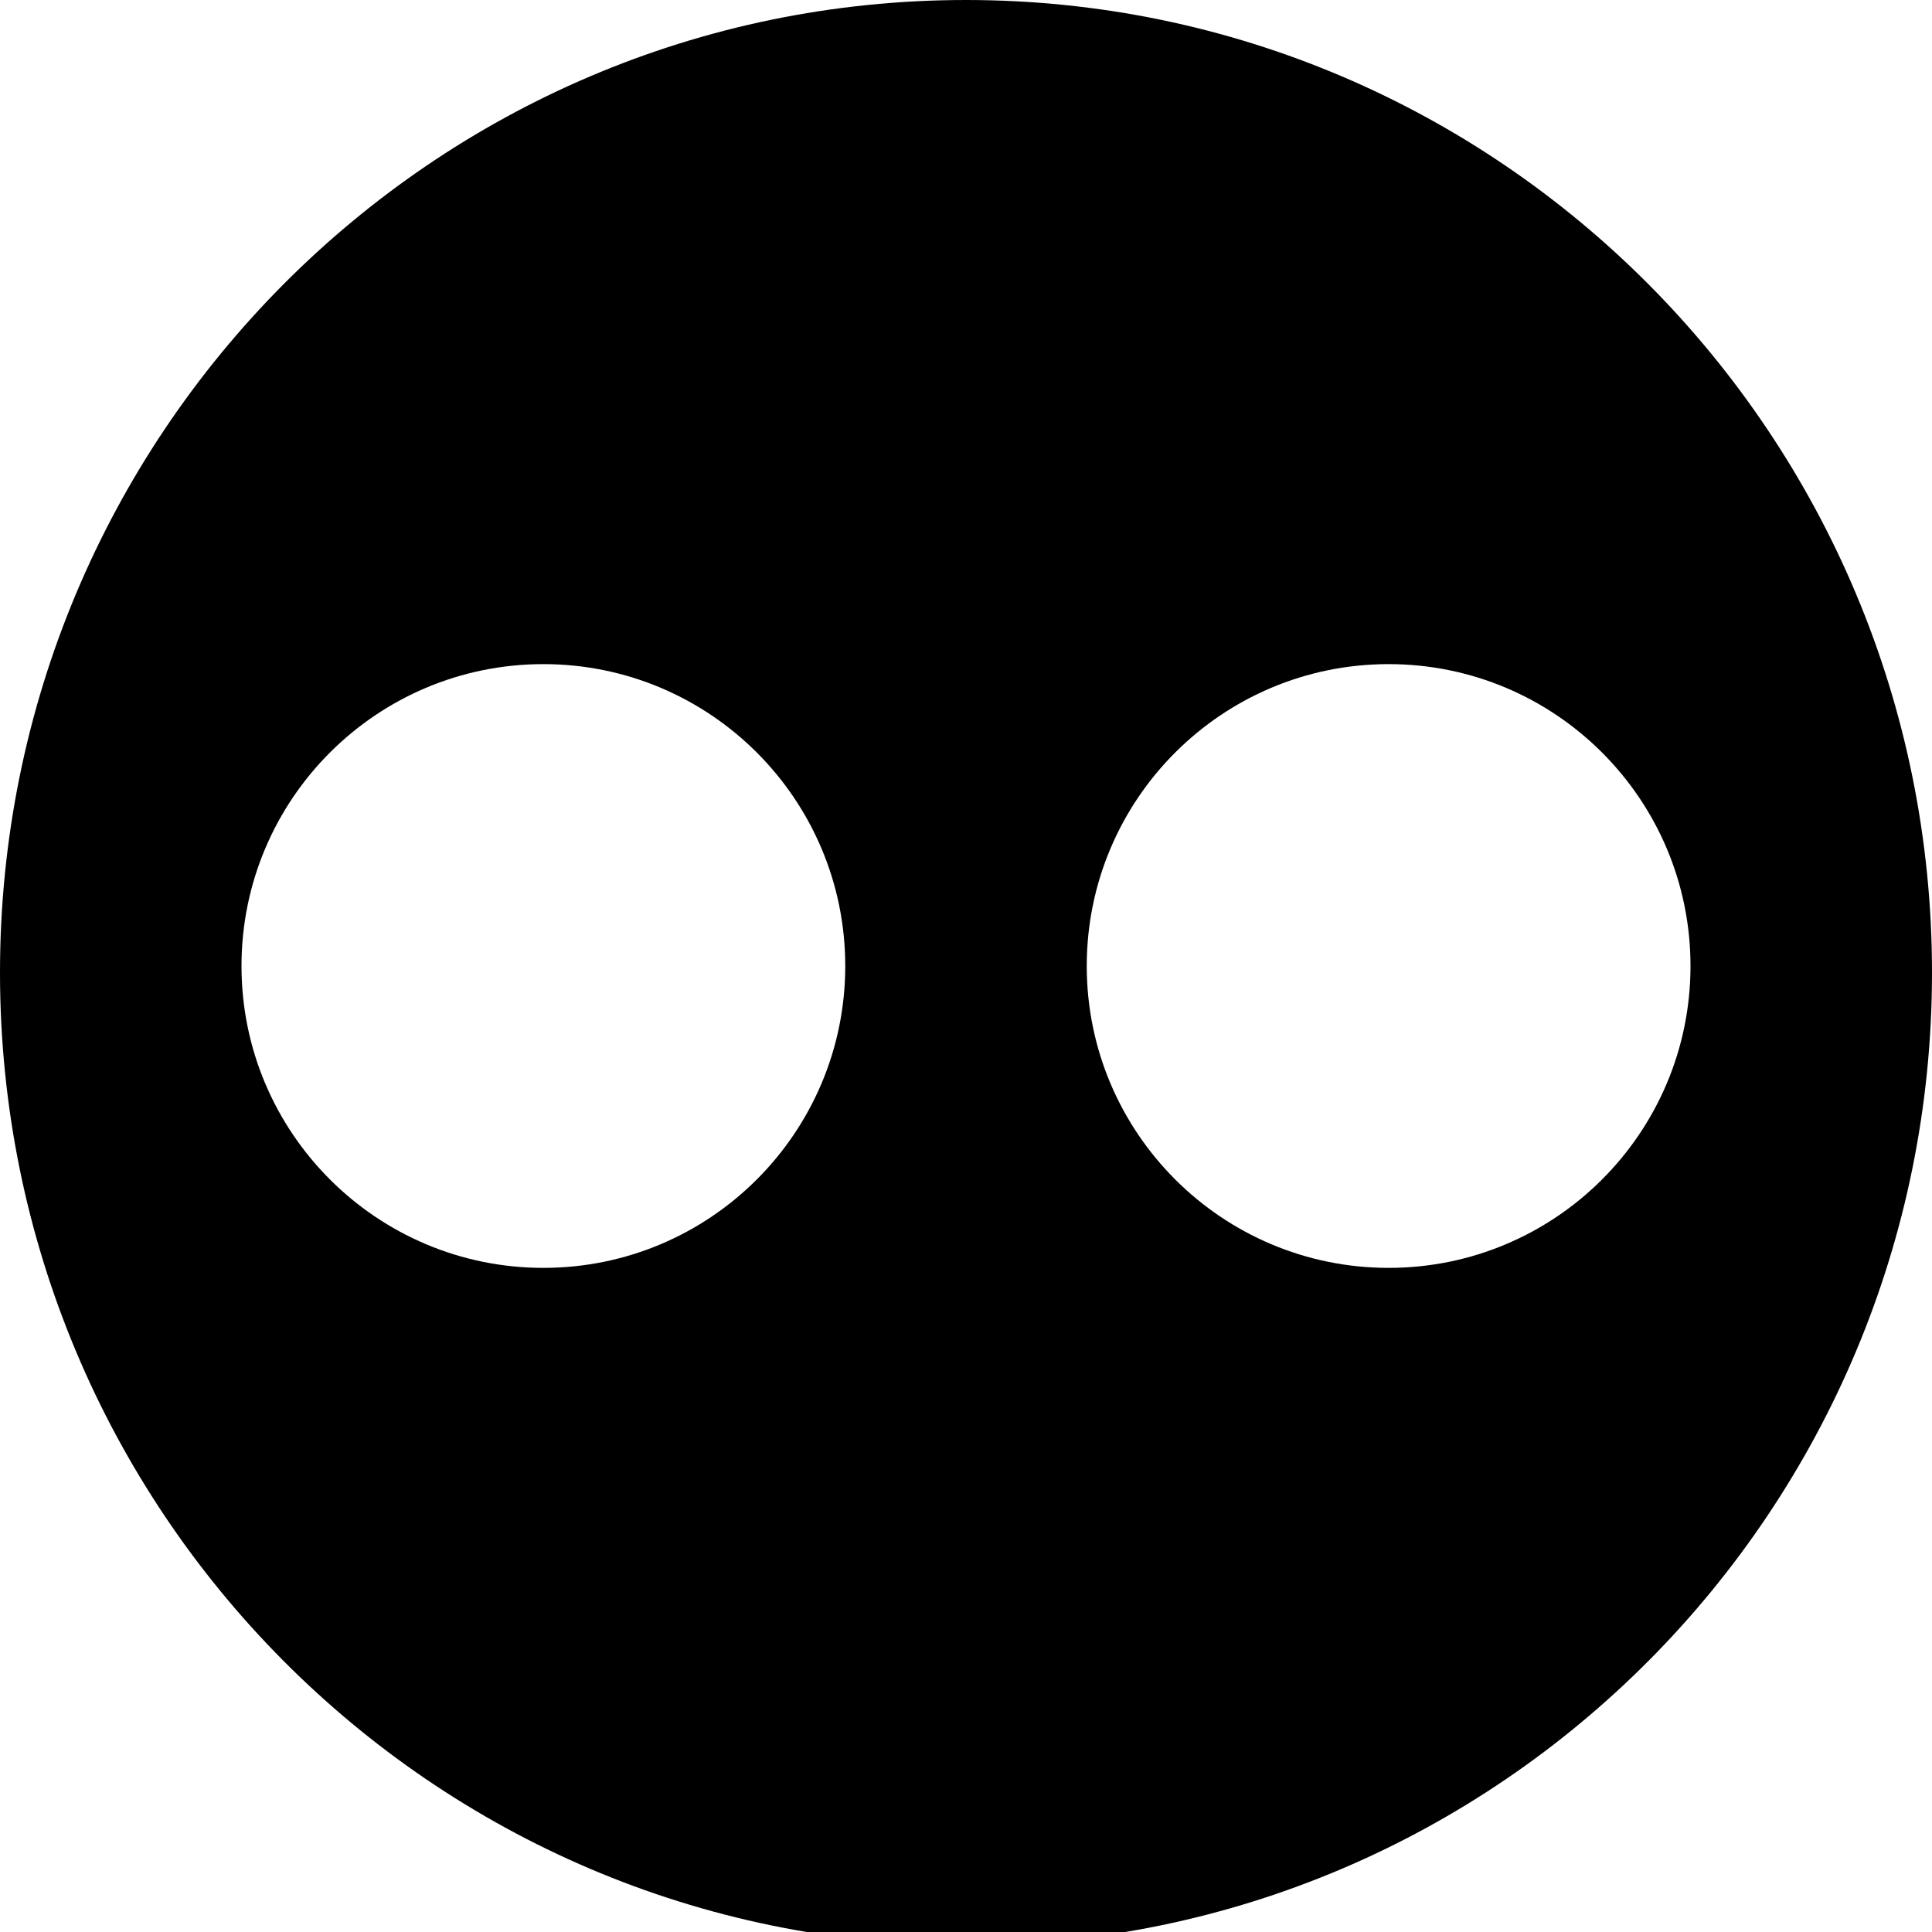
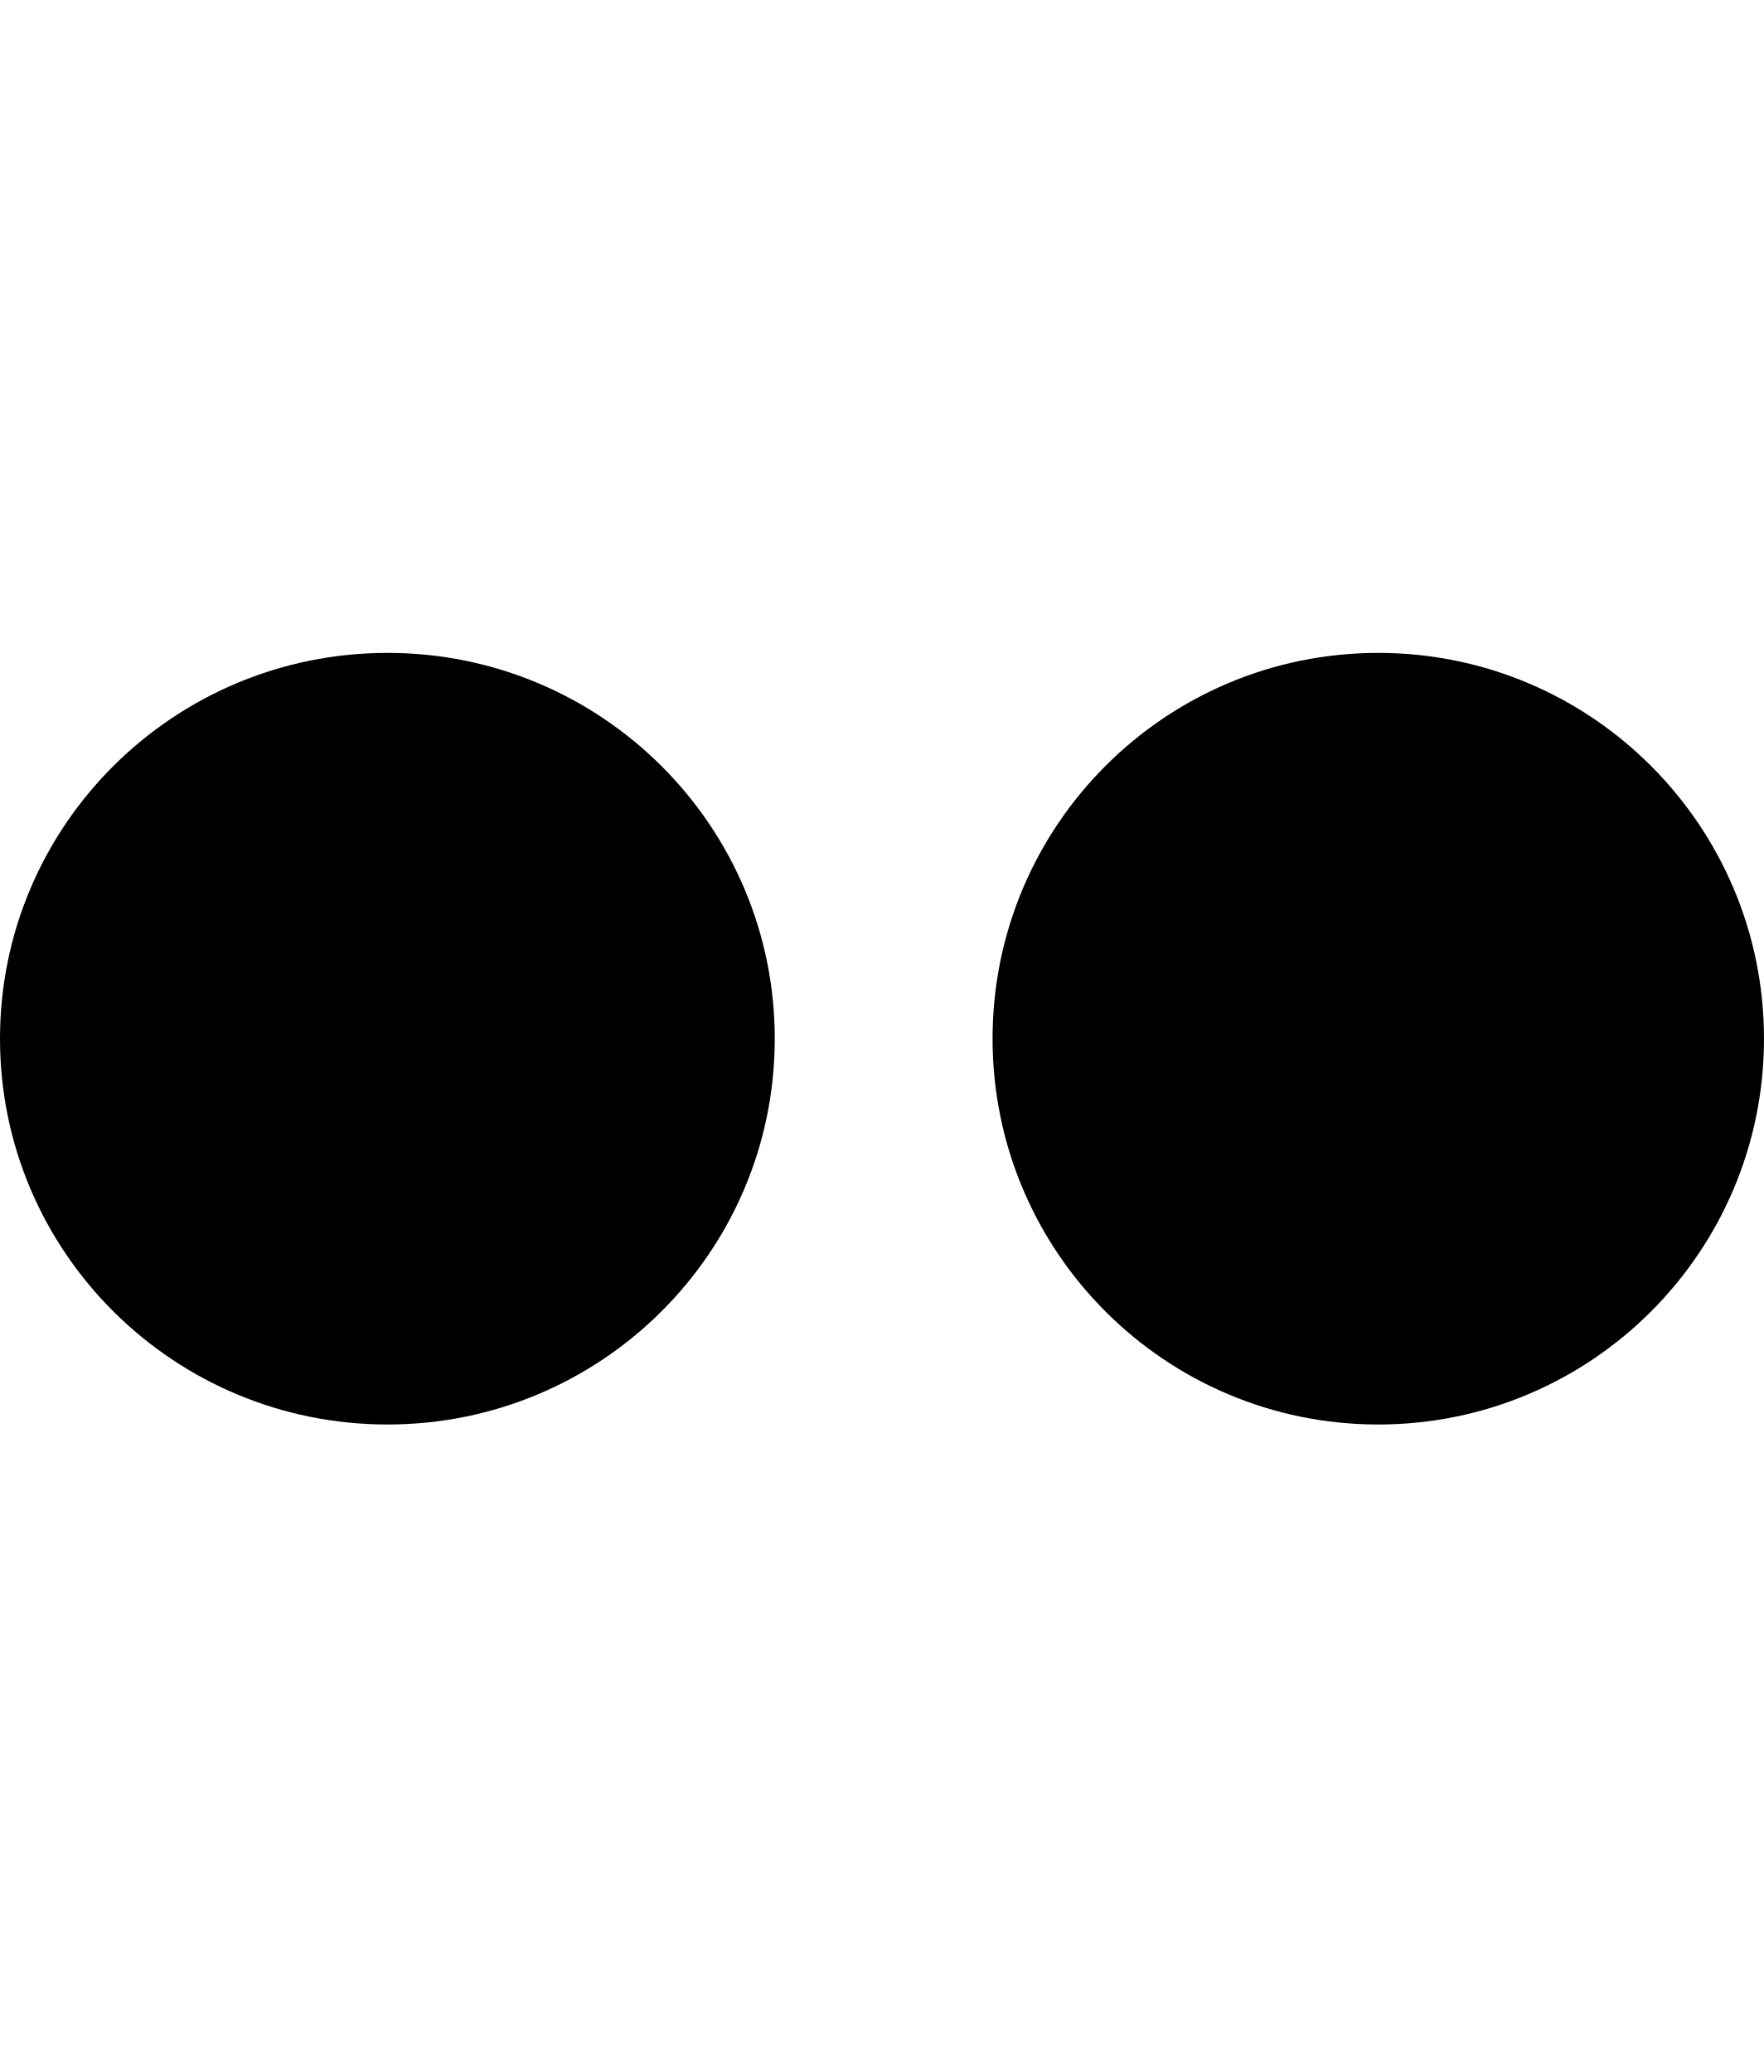
- <svg xmlns="http://www.w3.org/2000/svg" version="1.1" width="32" height="32" viewBox="0 0 32 32">
-   <g id="icomoon-ignore">
- </g>
-   <path d="M16 0c-8.837 0-16 7.212-16 16.109s7.163 16.109 16 16.109 16-7.212 16-16.109-7.163-16.109-16-16.109zM9 21c-2.761 0-5-2.239-5-5s2.239-5 5-5 5 2.239 5 5c0 2.761-2.239 5-5 5zM23 21c-2.761 0-5-2.239-5-5s2.239-5 5-5 5 2.239 5 5c0 2.761-2.239 5-5 5z" fill="#000000" />
+ <svg xmlns="http://www.w3.org/2000/svg" version="1.1" id="Layer_1" x="0px" y="0px" width="435.811px" height="512px" viewBox="32 0 435.811 512" enable-background="new 32 0 435.811 512" xml:space="preserve">
+   <g id="flickr">
+     <g>
+       <path d="M127.732,161.333c-52.88,0-95.732,42.692-95.732,95.333C32,309.335,74.852,352,127.732,352    c52.854,0,95.679-42.665,95.679-95.333C223.411,204.025,180.586,161.333,127.732,161.333z M372.503,161.333    c-52.642,0-95.28,42.692-95.28,95.333c0,52.668,42.64,95.333,95.28,95.333c52.639,0,95.308-42.665,95.308-95.333    C467.811,204.025,425.142,161.333,372.503,161.333z" />
+     </g>
+   </g>
</svg>
